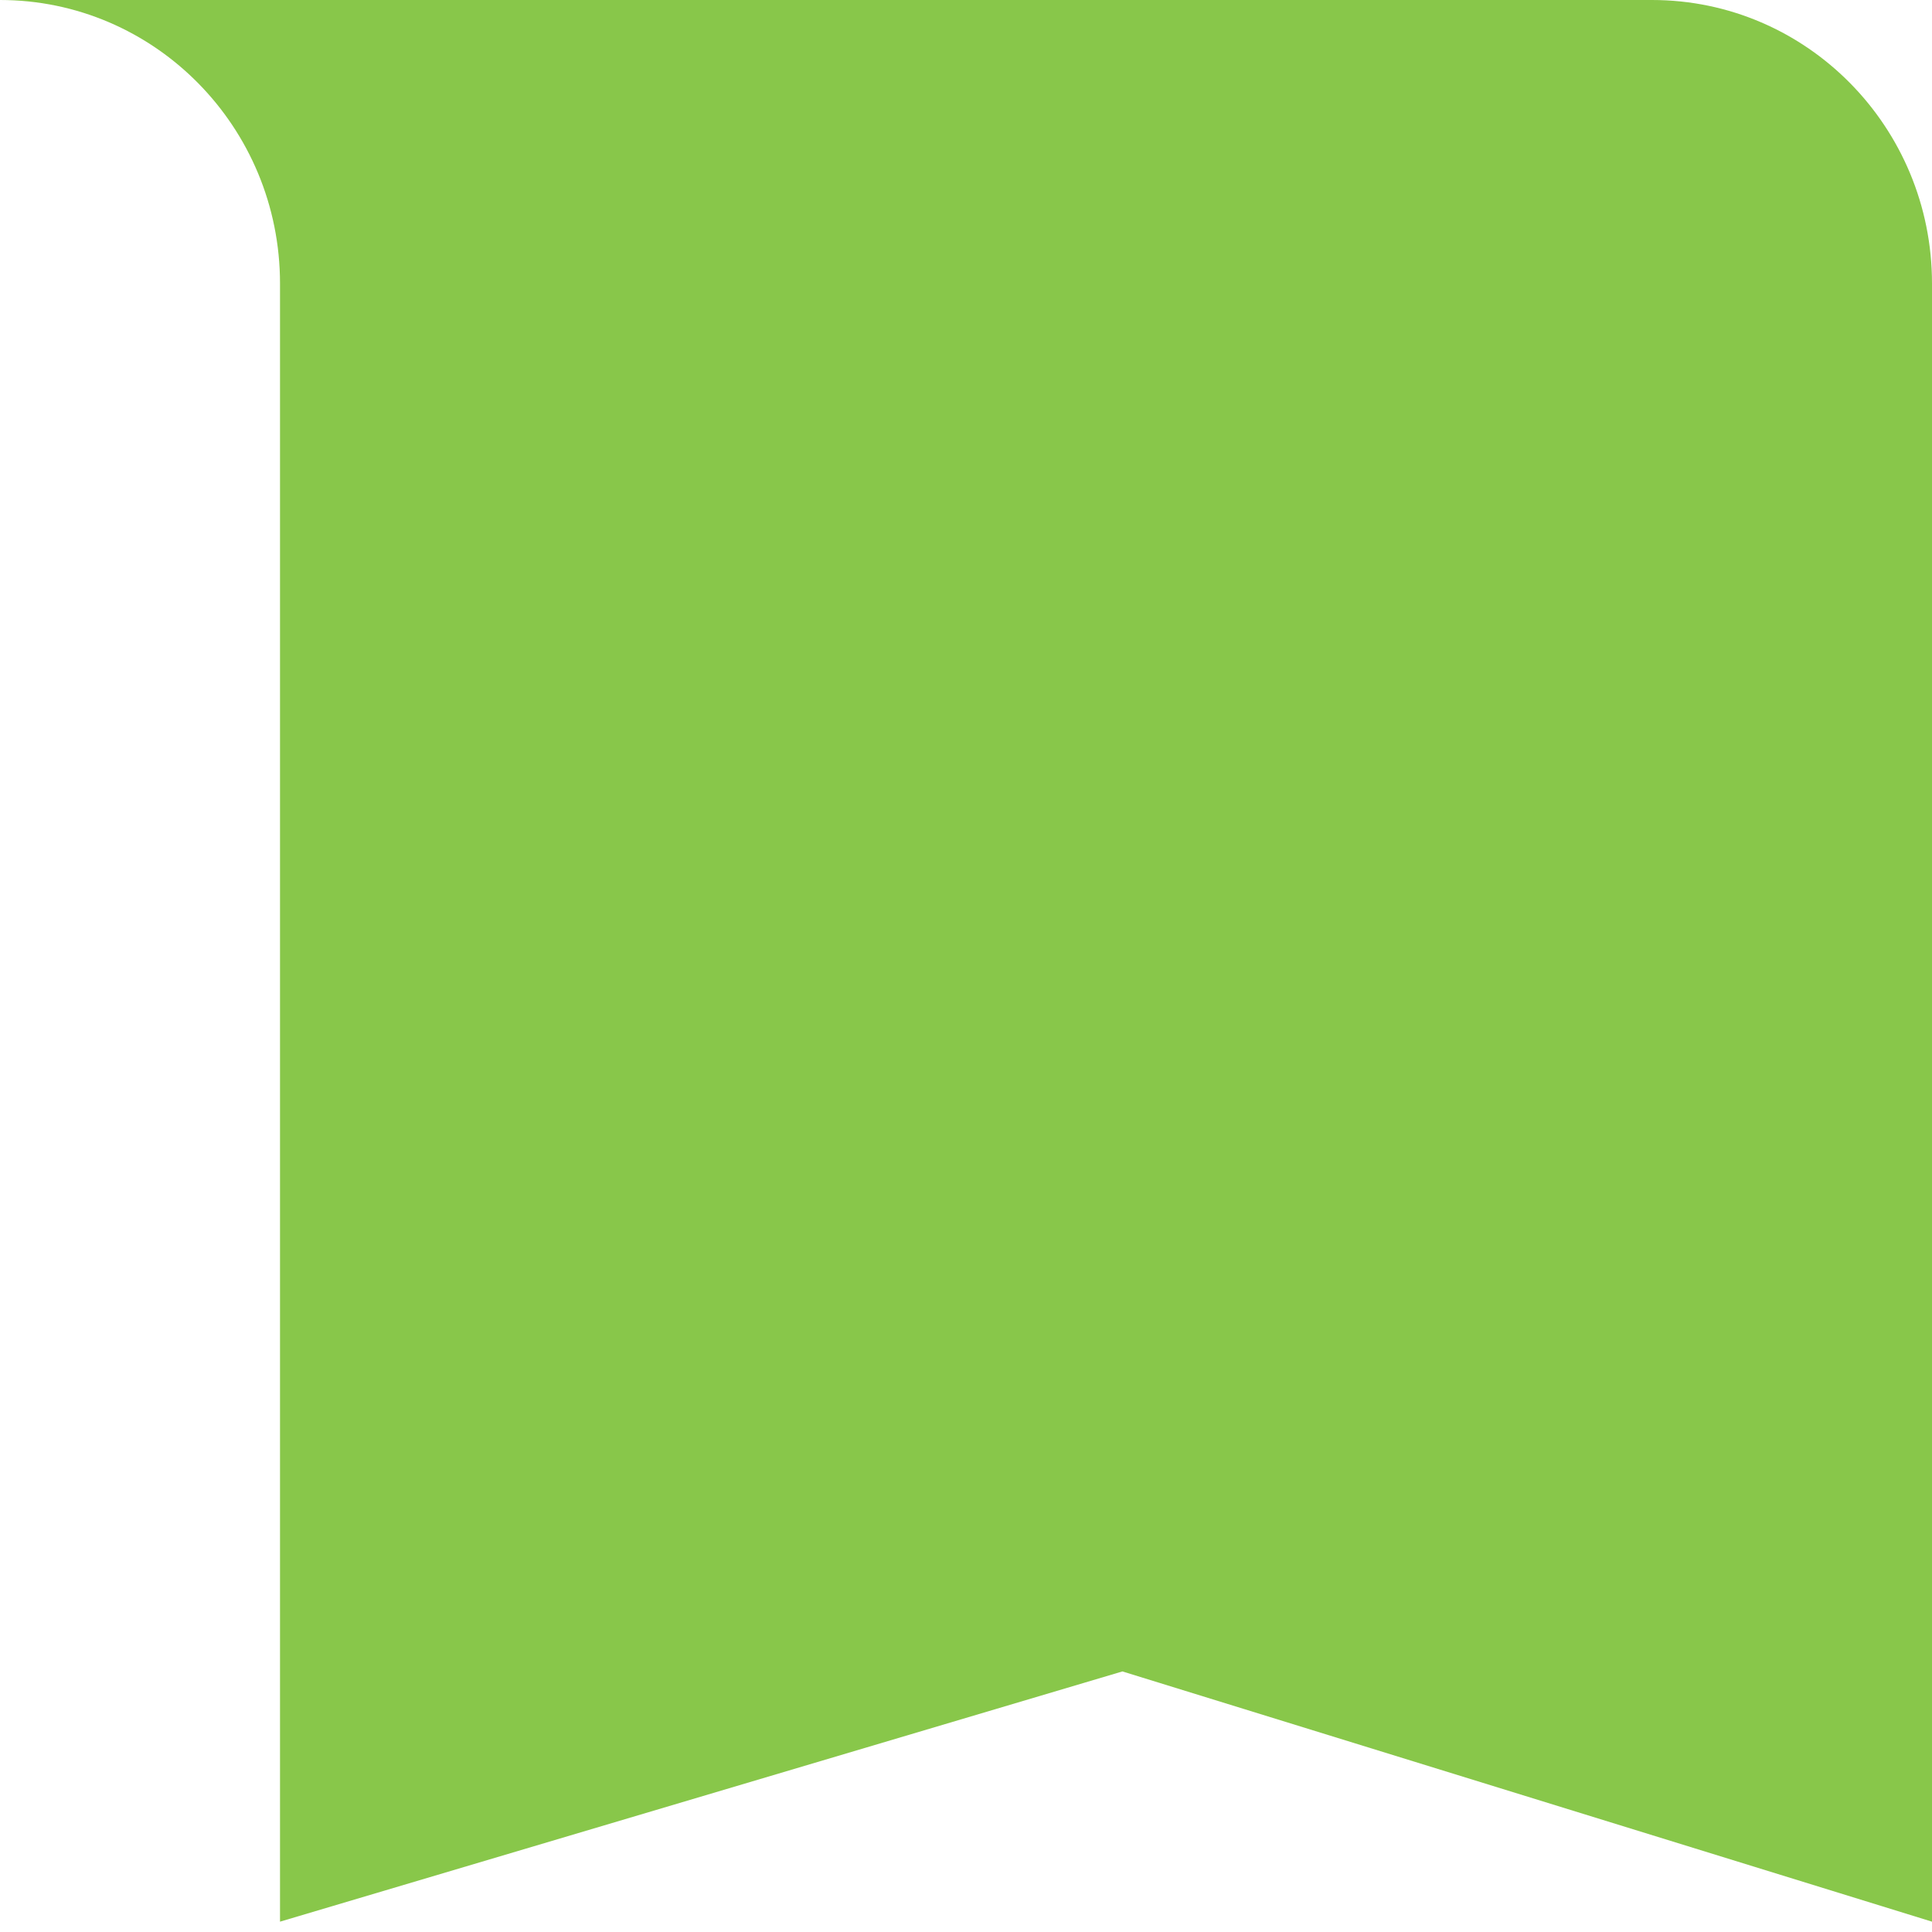
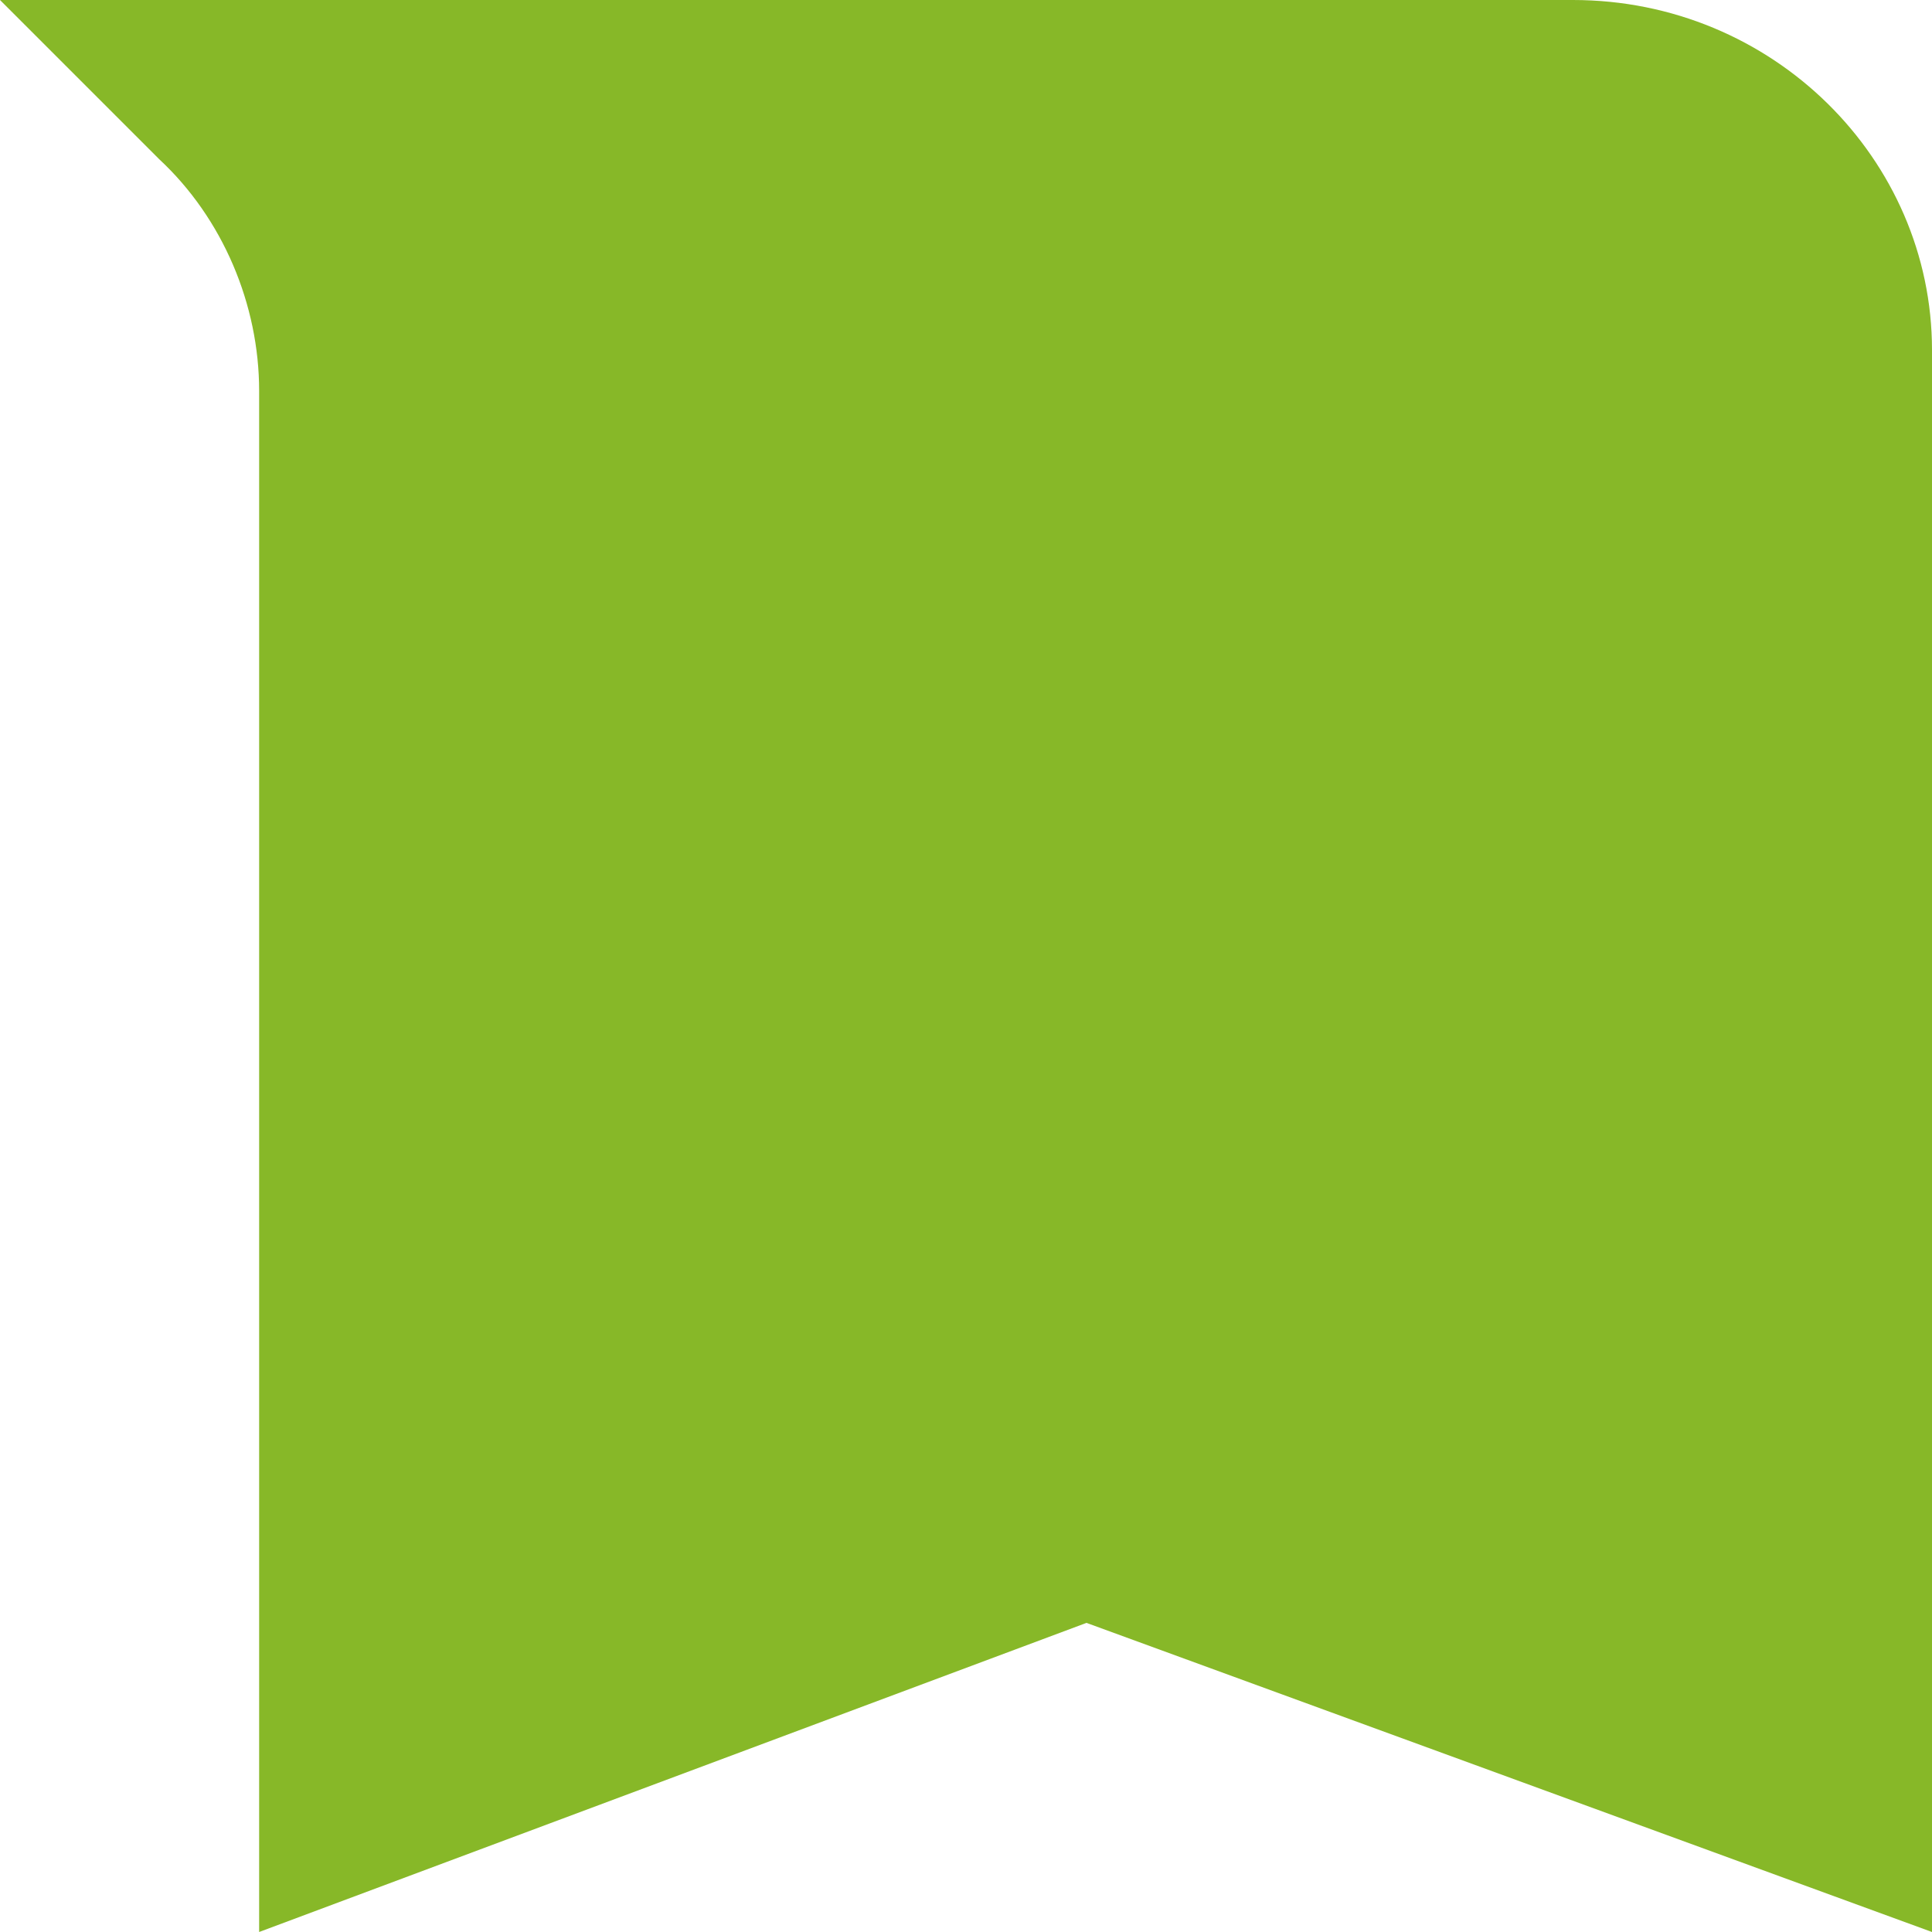
- <svg xmlns="http://www.w3.org/2000/svg" width="46" height="46" viewBox="0 0 46 46">
-   <path fill="#88C74A" fill-rule="evenodd" d="M26.724 39.796L6.667 45.754V6.75C6.667 3.022 3.683 0 0 0h39.333C43.016 0 46 3.022 46 6.75v39.004l-19.276-5.958z" />
+ <svg xmlns="http://www.w3.org/2000/svg" width="45" height="45" viewBox="0 0 45 45">
+   <path fill="#87B828" d="M0 0h36.635C41.295 0 45 3.706 45 8.153V45l-19.694-7.2L6.036 45V9.106c0-2.012-.848-4.024-2.33-5.4L0 0z" />
</svg>
